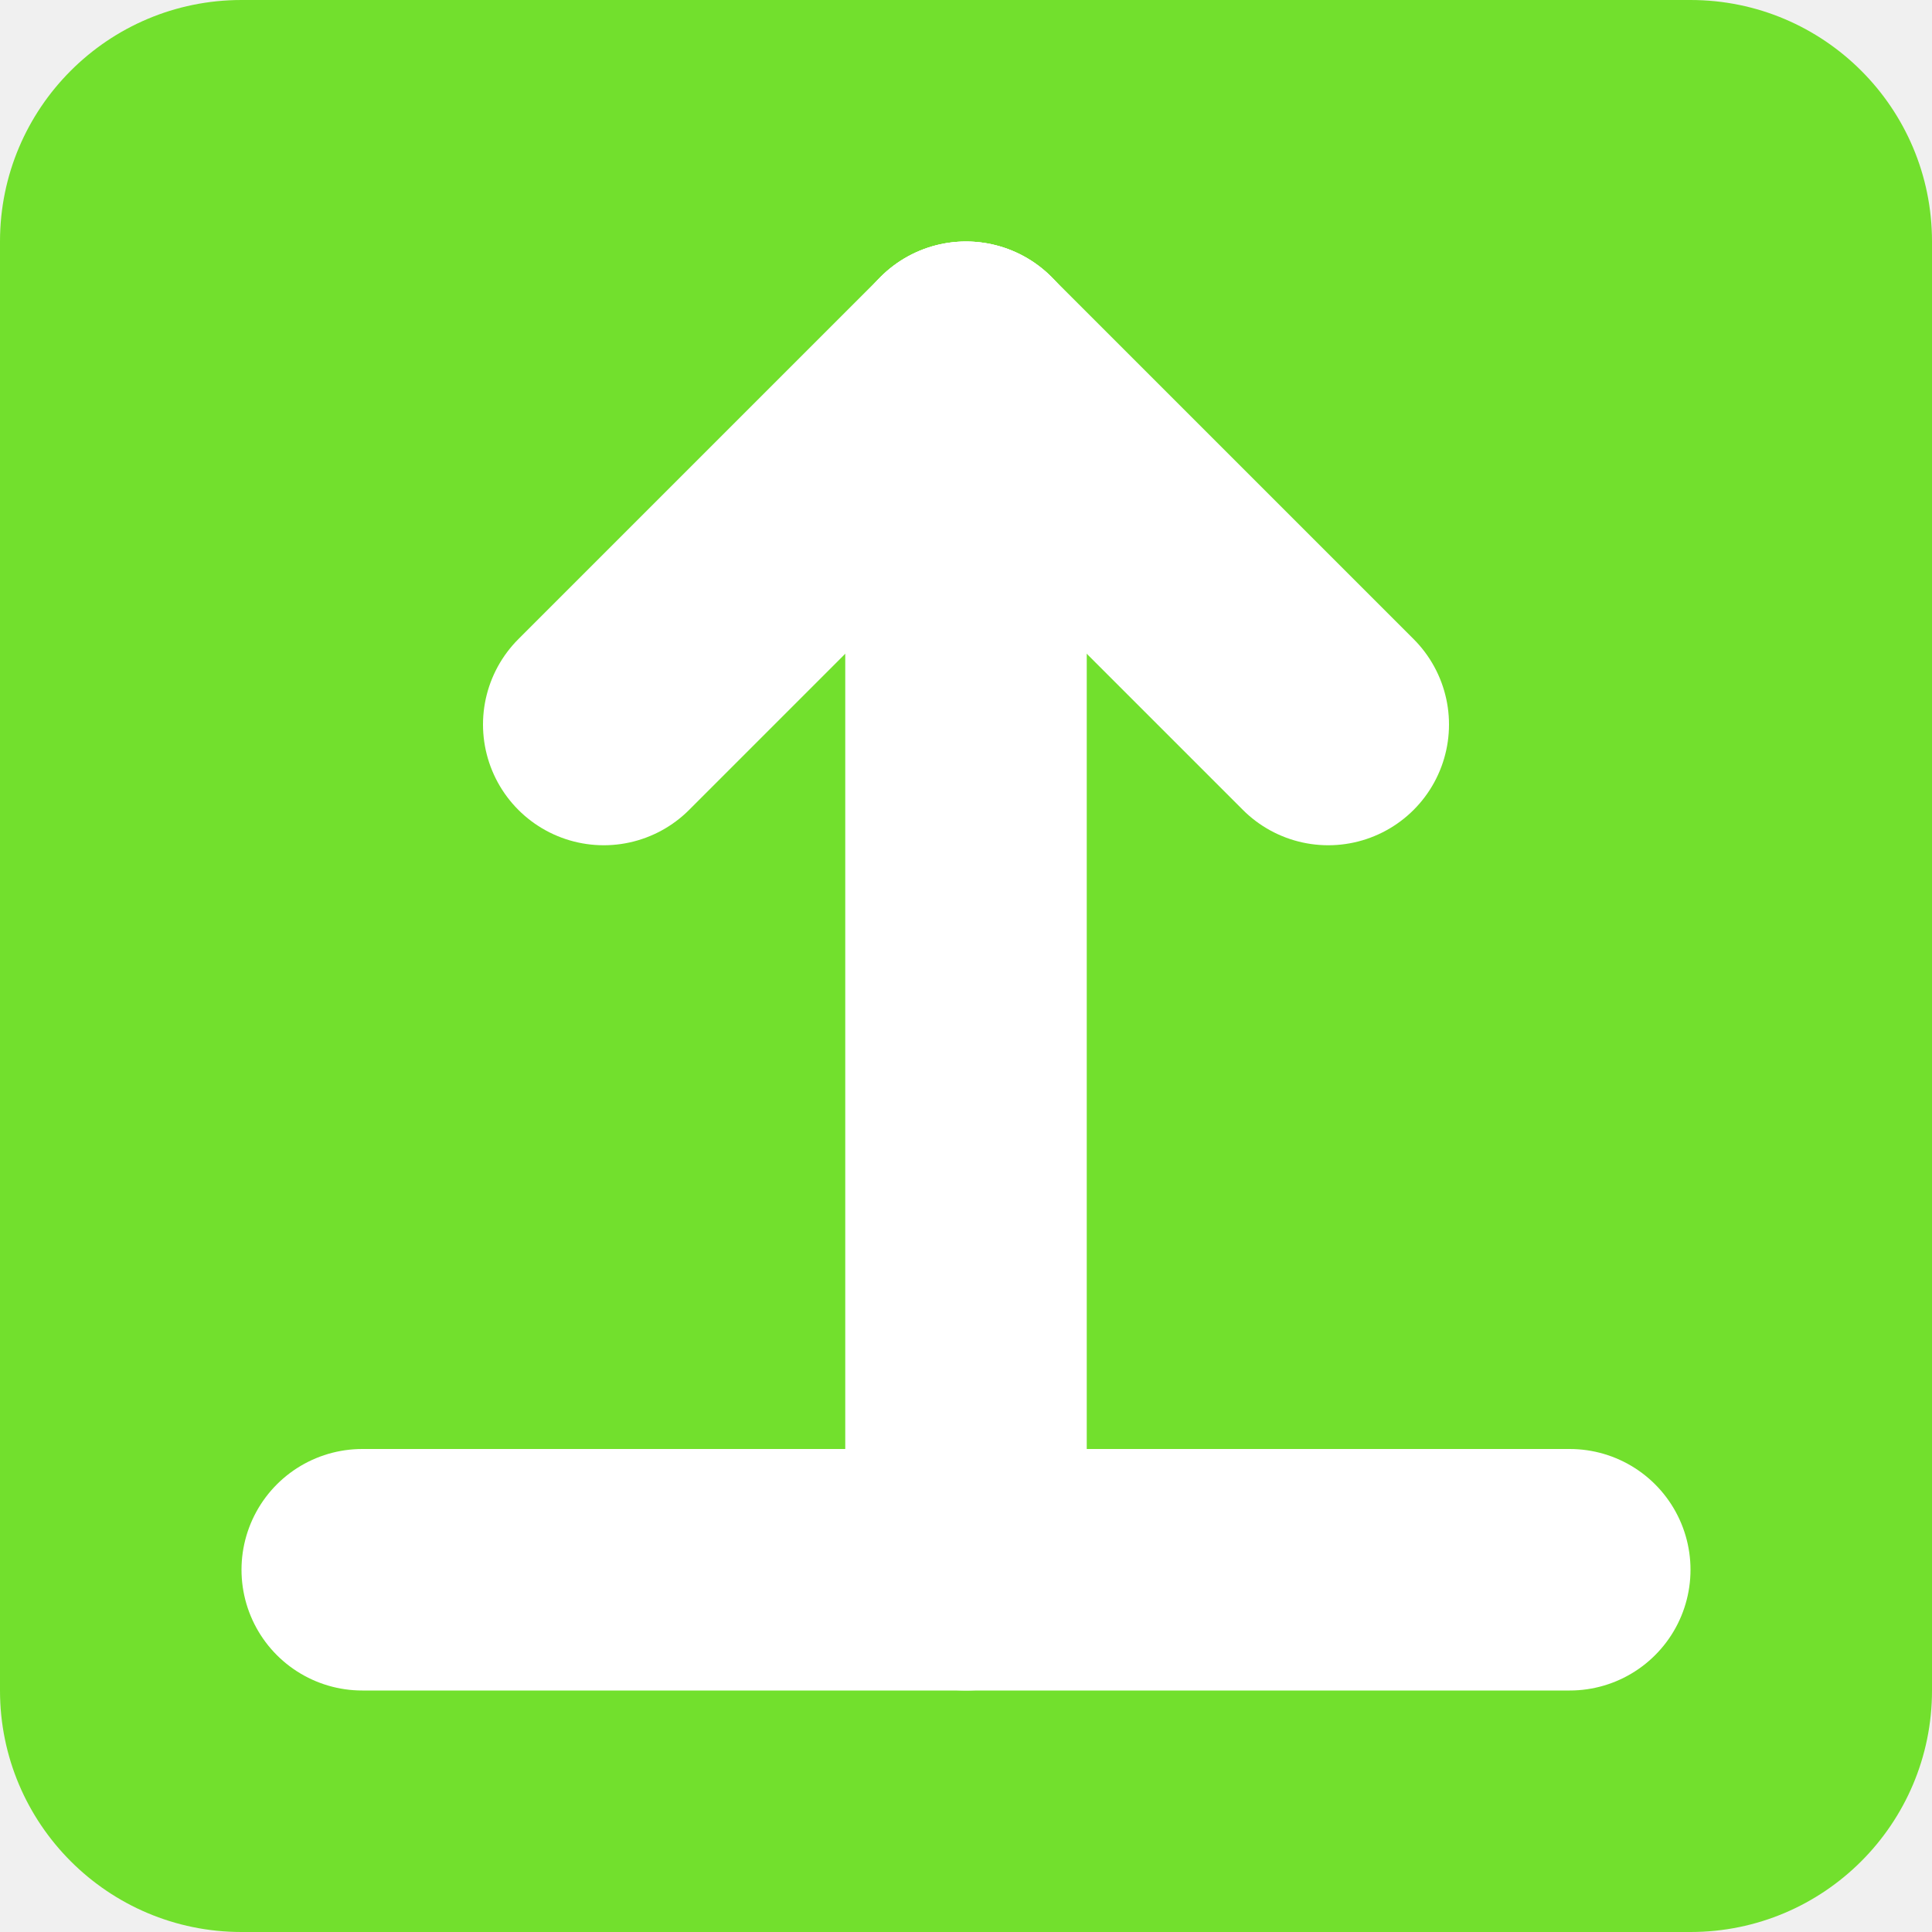
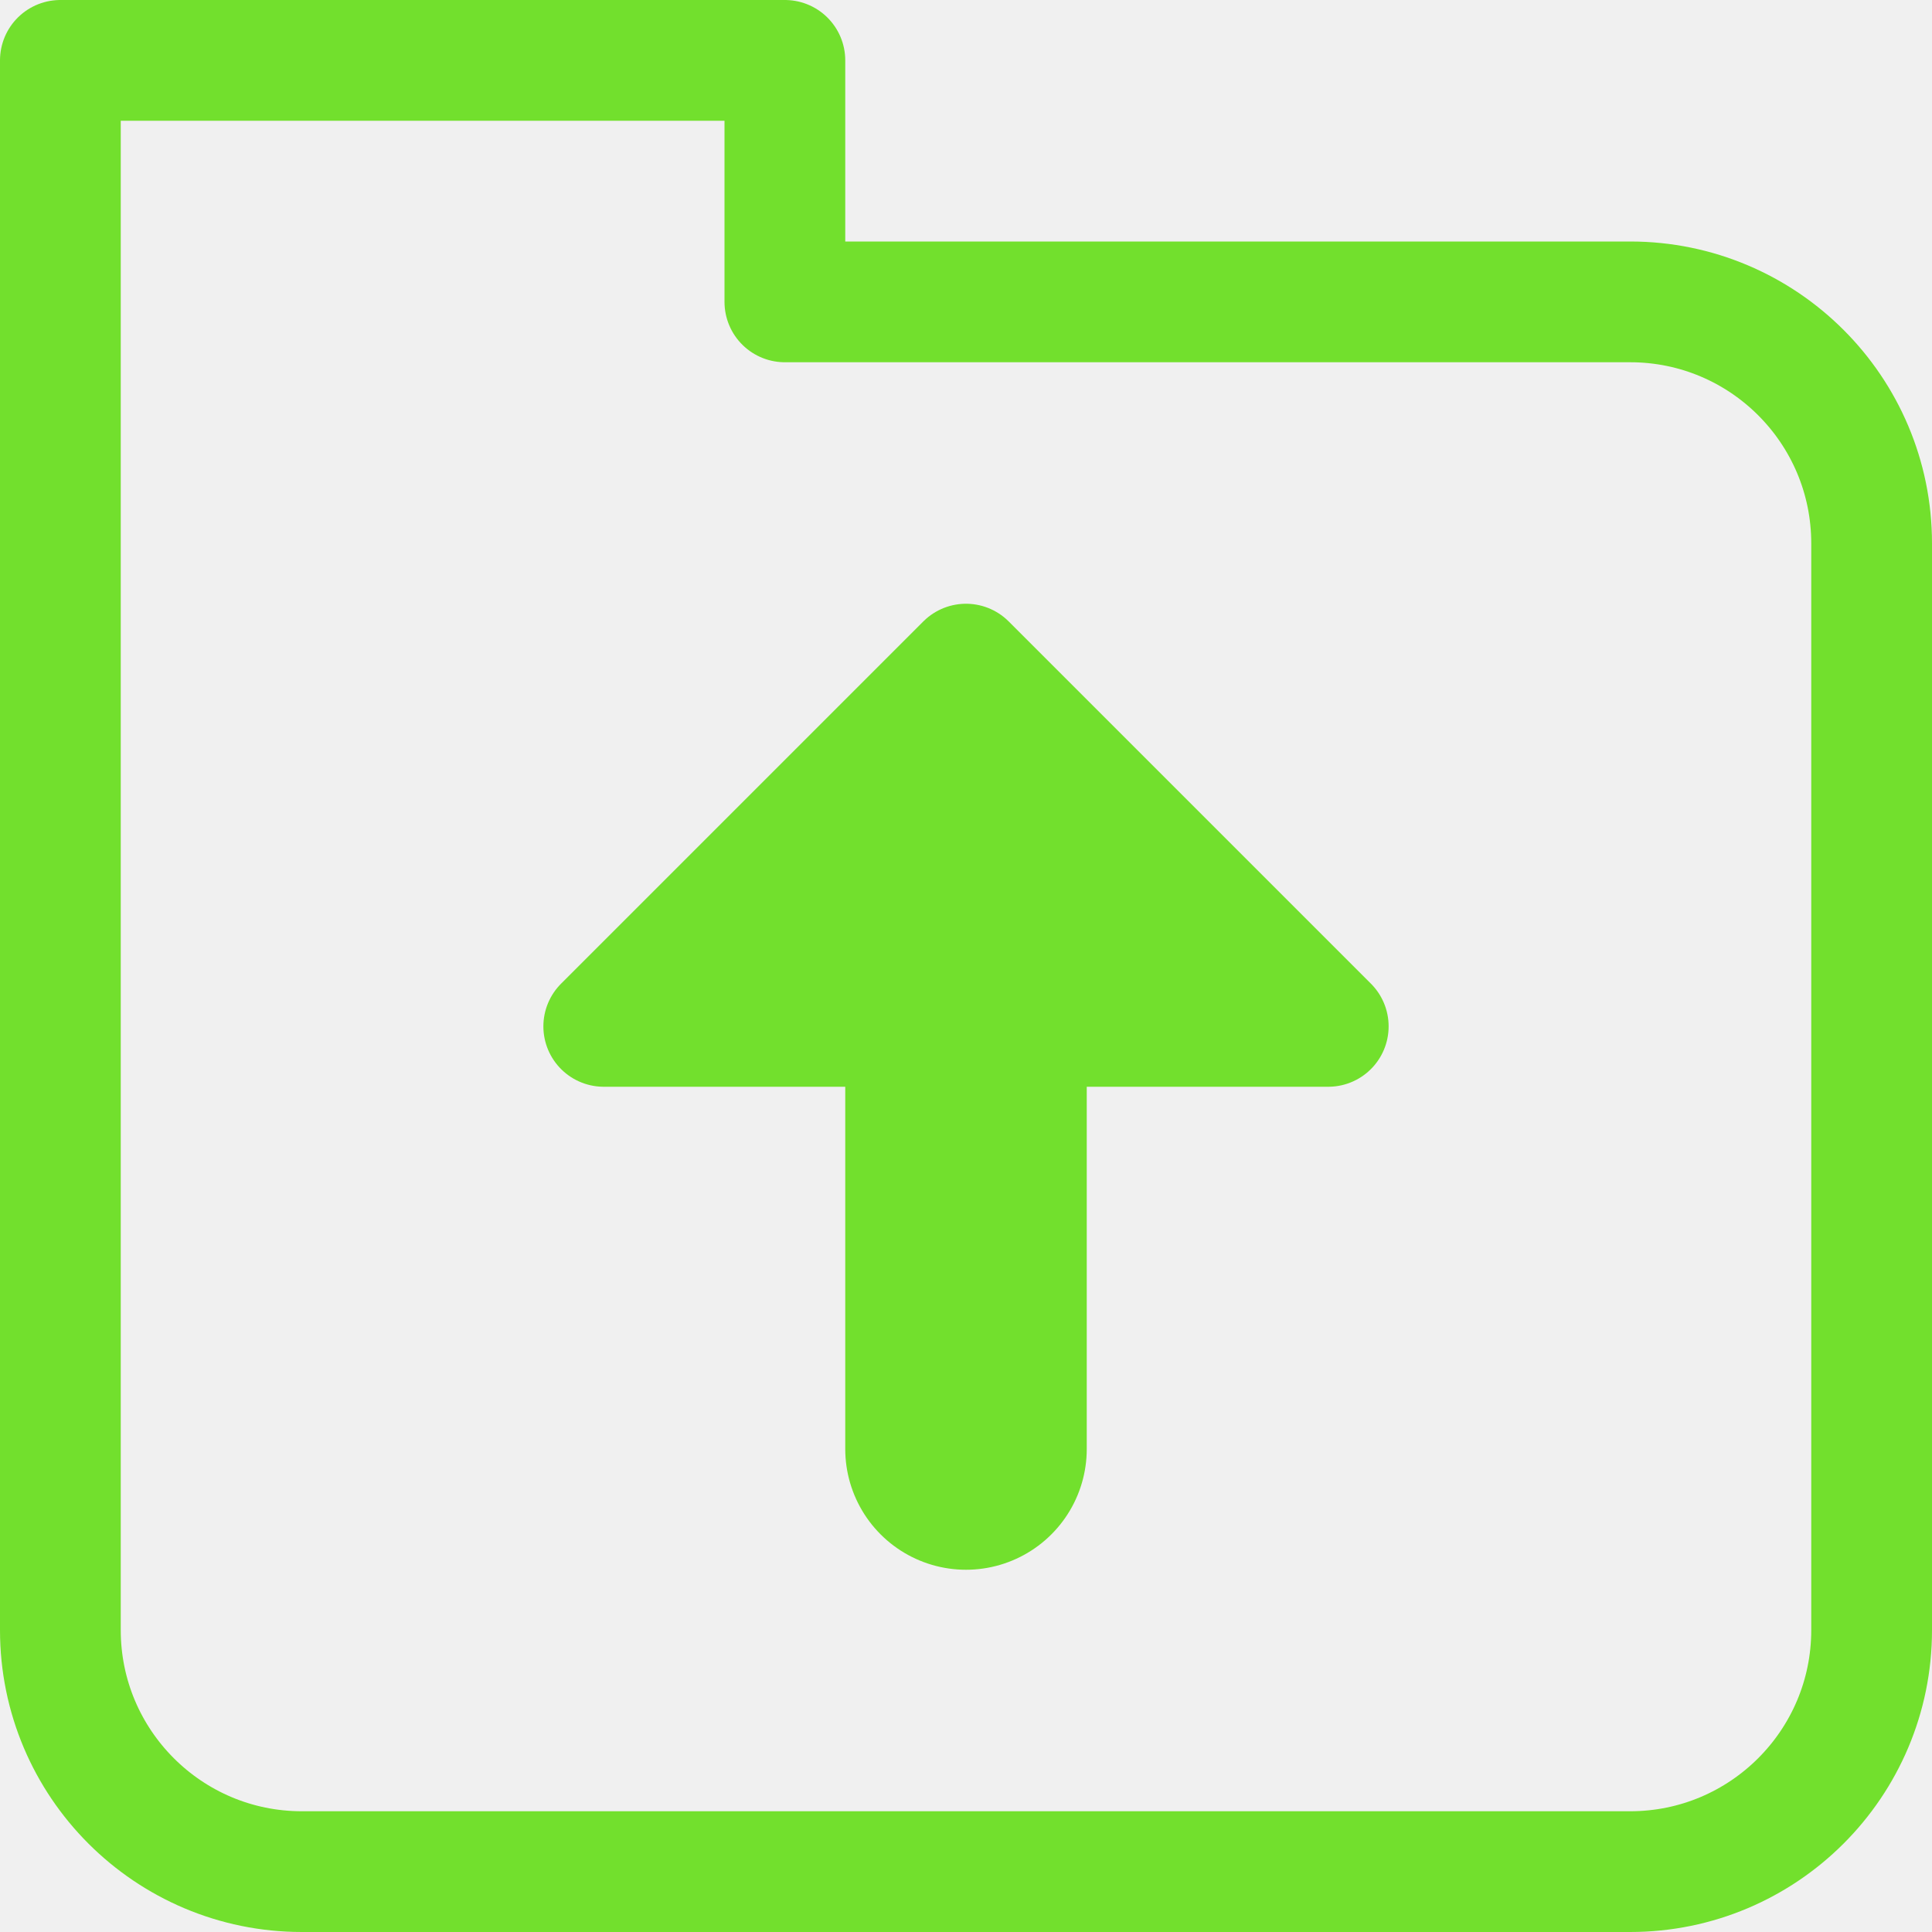
<svg xmlns="http://www.w3.org/2000/svg" version="1.1" width="64" height="64">
-   <g stroke="none" fill="#72e02d">
-     <path d="M 32 32 m -24 -32 a 8 8 0 0 0 -8 8 l 0 48 a 8 8 0 0 0 8 8 l 48 0 a 8 8 0 0 0 8 -8 l 0 -48 a 8 8 0 0 0 -8 -8 z" />
-   </g>
-   <g stroke="#ffffff" stroke-width="8" stroke-linecap="round" stroke-linejoin="round" fill="none">
-     <path d="M 32 32 m 0 -20 l 0 40" />
-     <path d="M 32 32 m -20 20 l 40 0" />
-     <path d="M 32 32 m 0 -20 l -12 12" />
-     <path d="M 32 32 m 0 -20 l 12 12" />
+   <g stroke="#72e02d" stroke-width="8" stroke-linecap="round" stroke-linejoin="round" fill="none">
+     <path stroke-width="4" d="M 32 32 m -30 -30 l 0 52 a 8 8 0 0 0 8 8 l 44 0 a 8 8 0 0 0 8 -8 l 0 -36 a 8 8 0 0 0 -8 -8 l -28 0 l 0 -8 z" />
+     <path d="M 32 32 m 0 0 l 0 16" />
+     <path stroke-width="4" fill="#72e02d" d="M 32 32 m -12 2 l 12 -12 l 12 12 z" />
  </g>
</svg>
